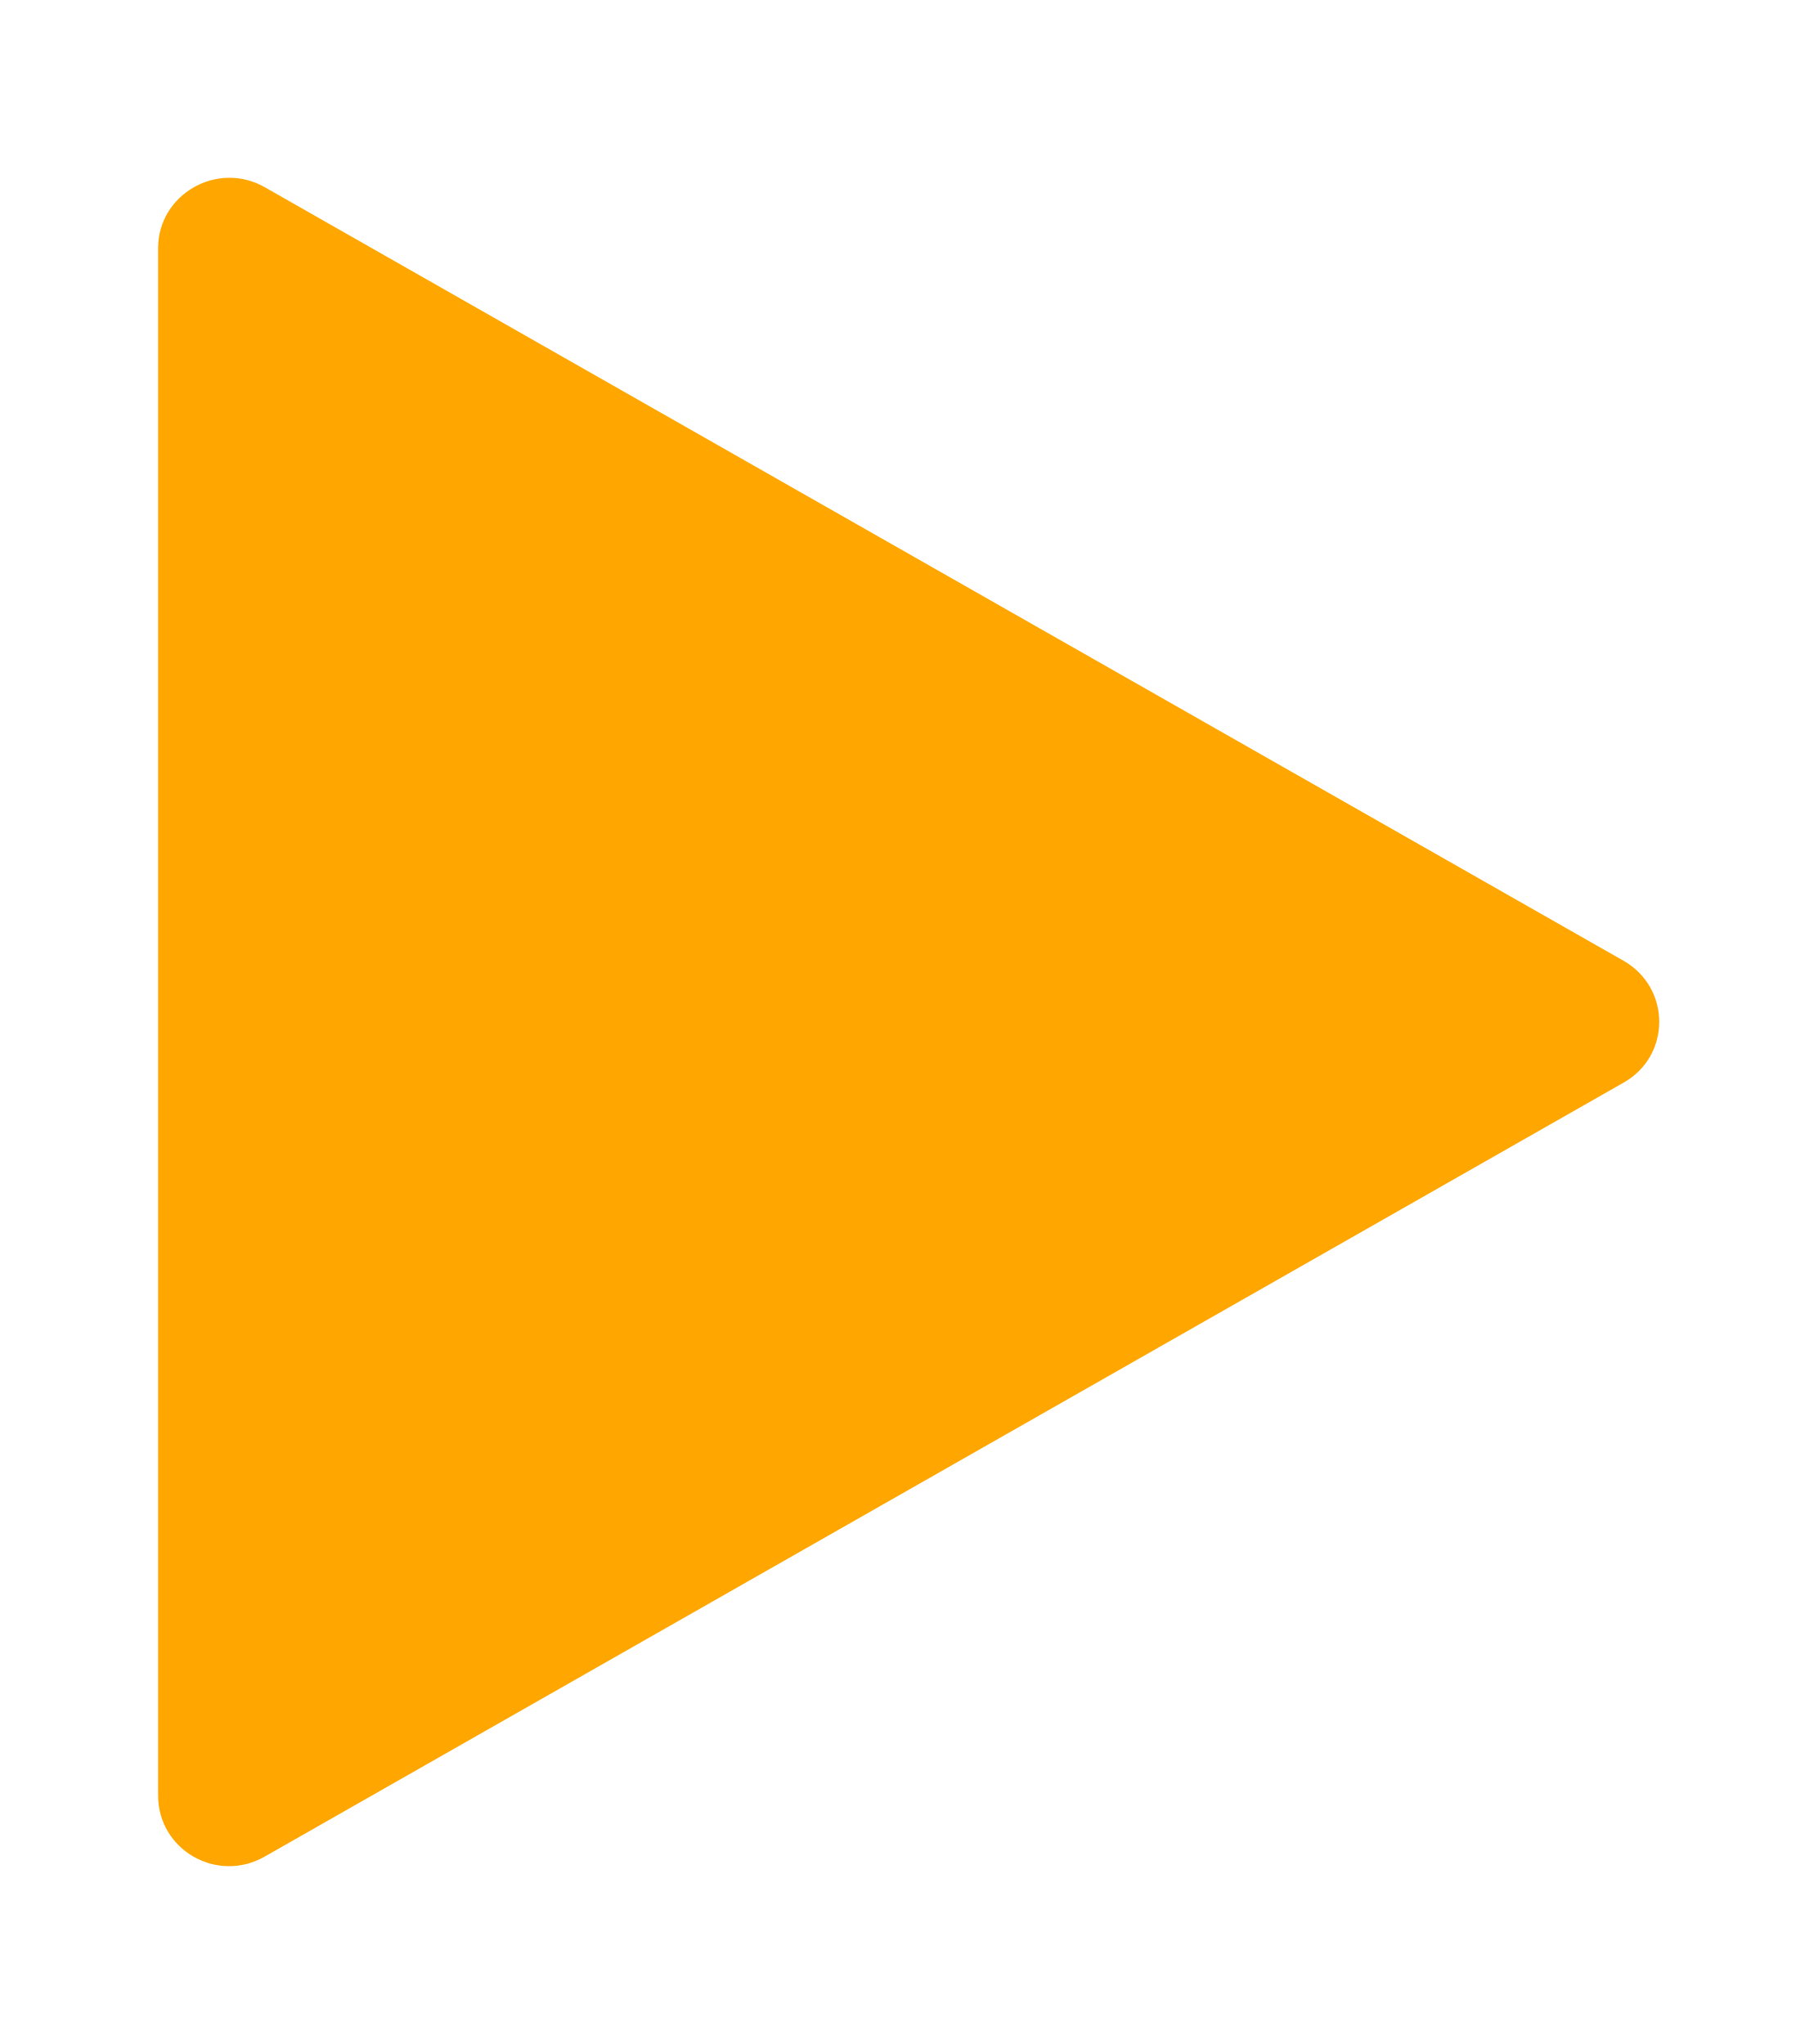
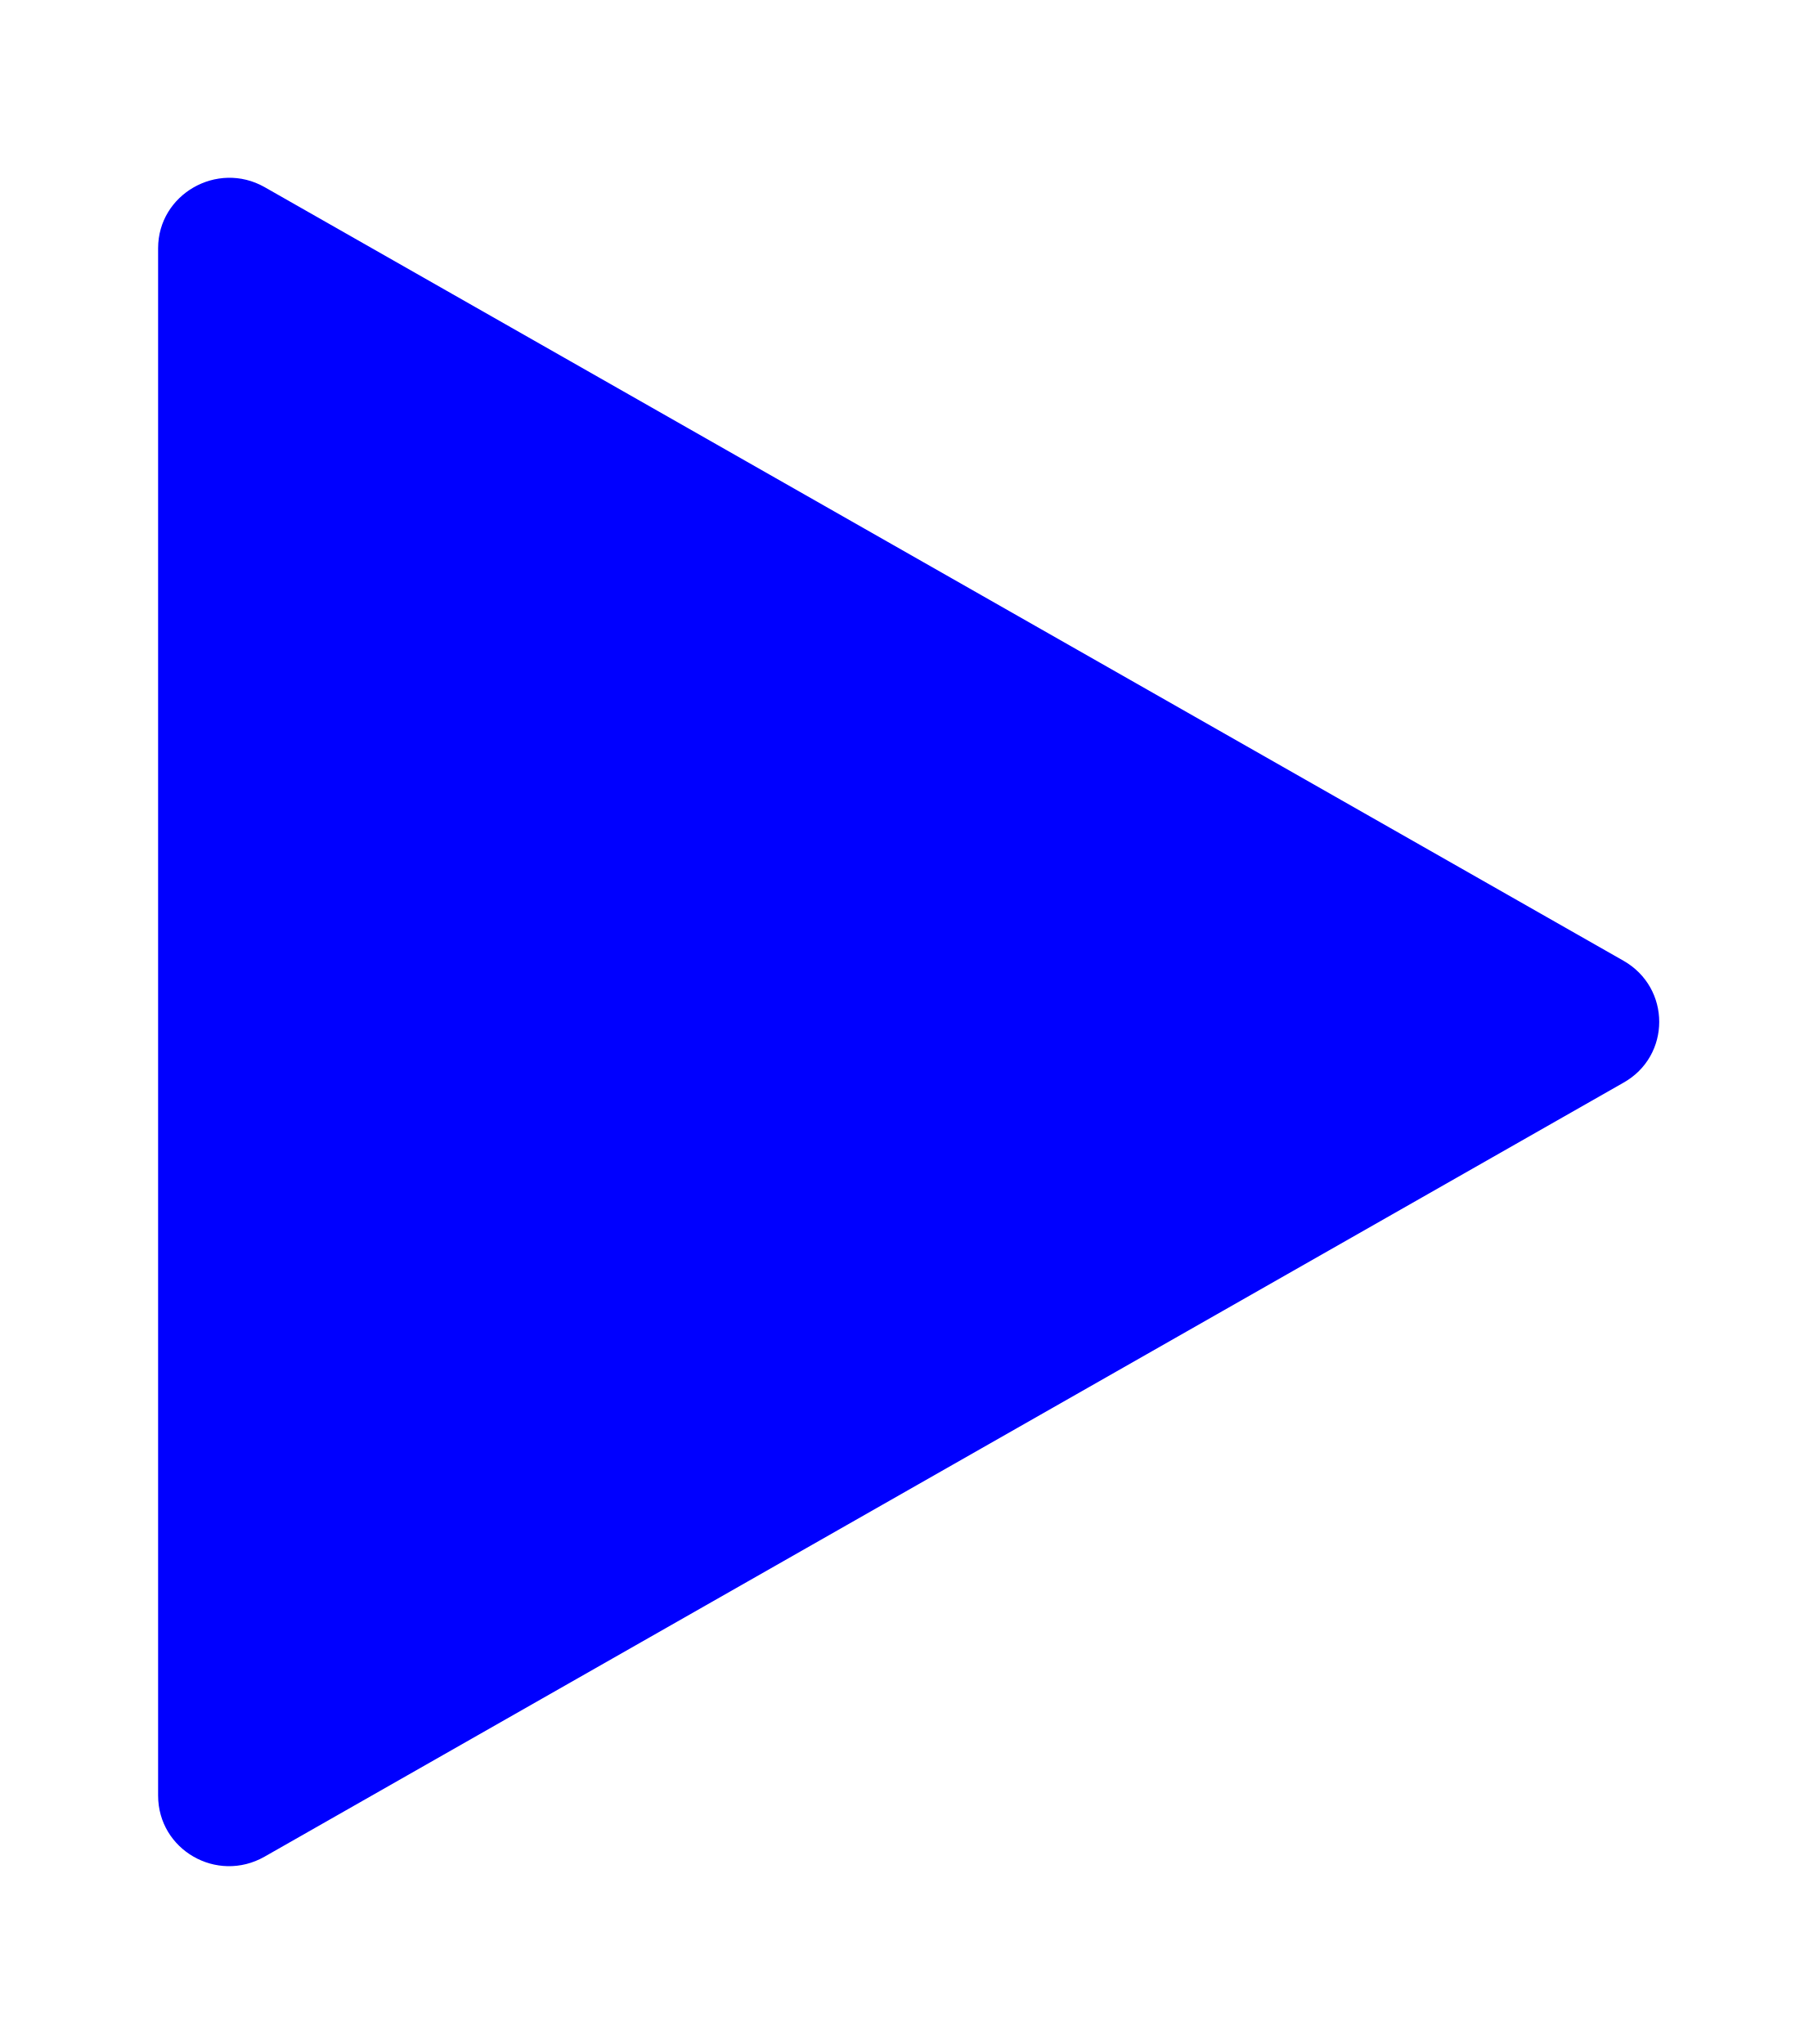
<svg xmlns="http://www.w3.org/2000/svg" enable-background="new 0 0 128 128" viewBox="0 0 16 18" version="1.1" id="svg29" width="16" height="18">
  <defs id="defs33" />
  <linearGradient id="a" x1="64" x2="64" y1="4.25" y2="123.91" gradientUnits="userSpaceOnUse">
    <stop stop-color="#FFAB40" offset="0" id="stop2" />
    <stop stop-color="#FF6D00" offset="1" id="stop4" />
  </linearGradient>
-   <path style="fill:#ffa600;fill-opacity:1;stroke-width:0.27" id="path25" d="M 1.392,8.999 V 2.186 c 0,-0.475 0.52,-0.773 0.936,-0.539 L 14.292,8.46 c 0.421,0.239 0.421,0.839 0,1.075 L 2.328,16.351 C 1.909,16.588 1.392,16.29 1.392,15.812 Z" />
+   <path style="fill:#0000ff;fill-opacity:1;stroke-width:0.27" id="path25" d="M 1.392,8.999 V 2.186 c 0,-0.475 0.52,-0.773 0.936,-0.539 L 14.292,8.46 c 0.421,0.239 0.421,0.839 0,1.075 L 2.328,16.351 C 1.909,16.588 1.392,16.29 1.392,15.812 Z" />
</svg>
